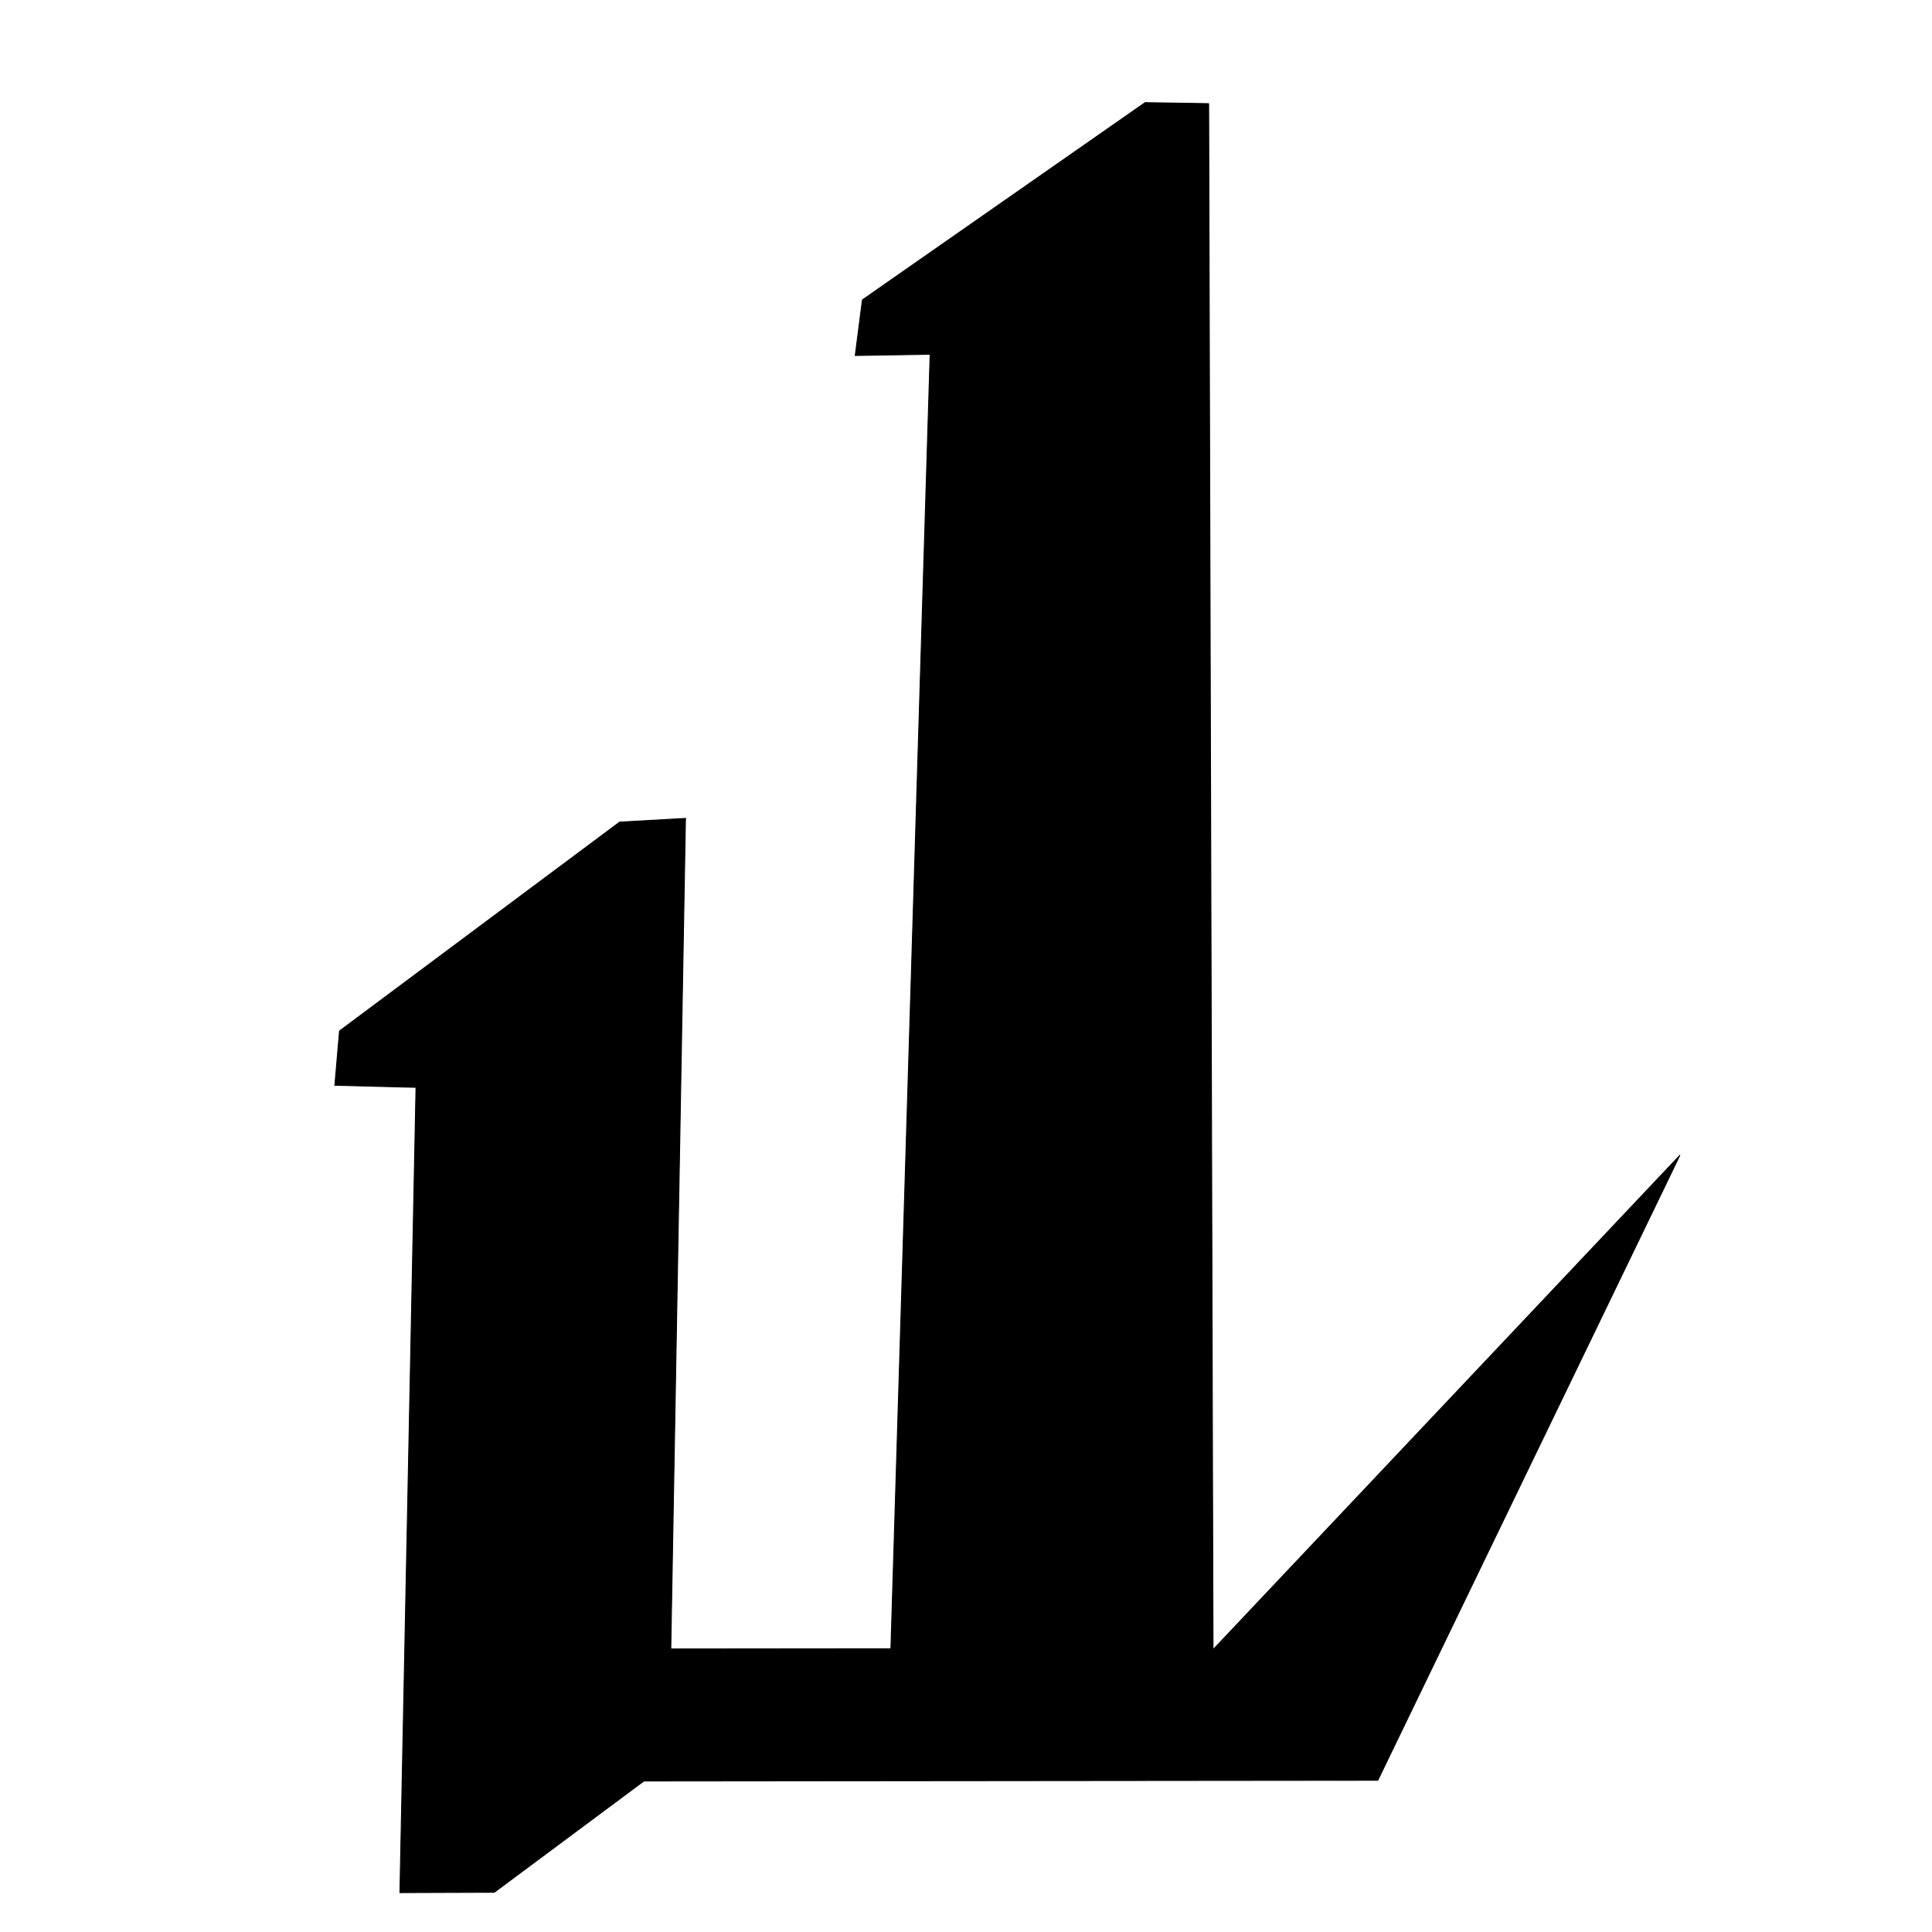
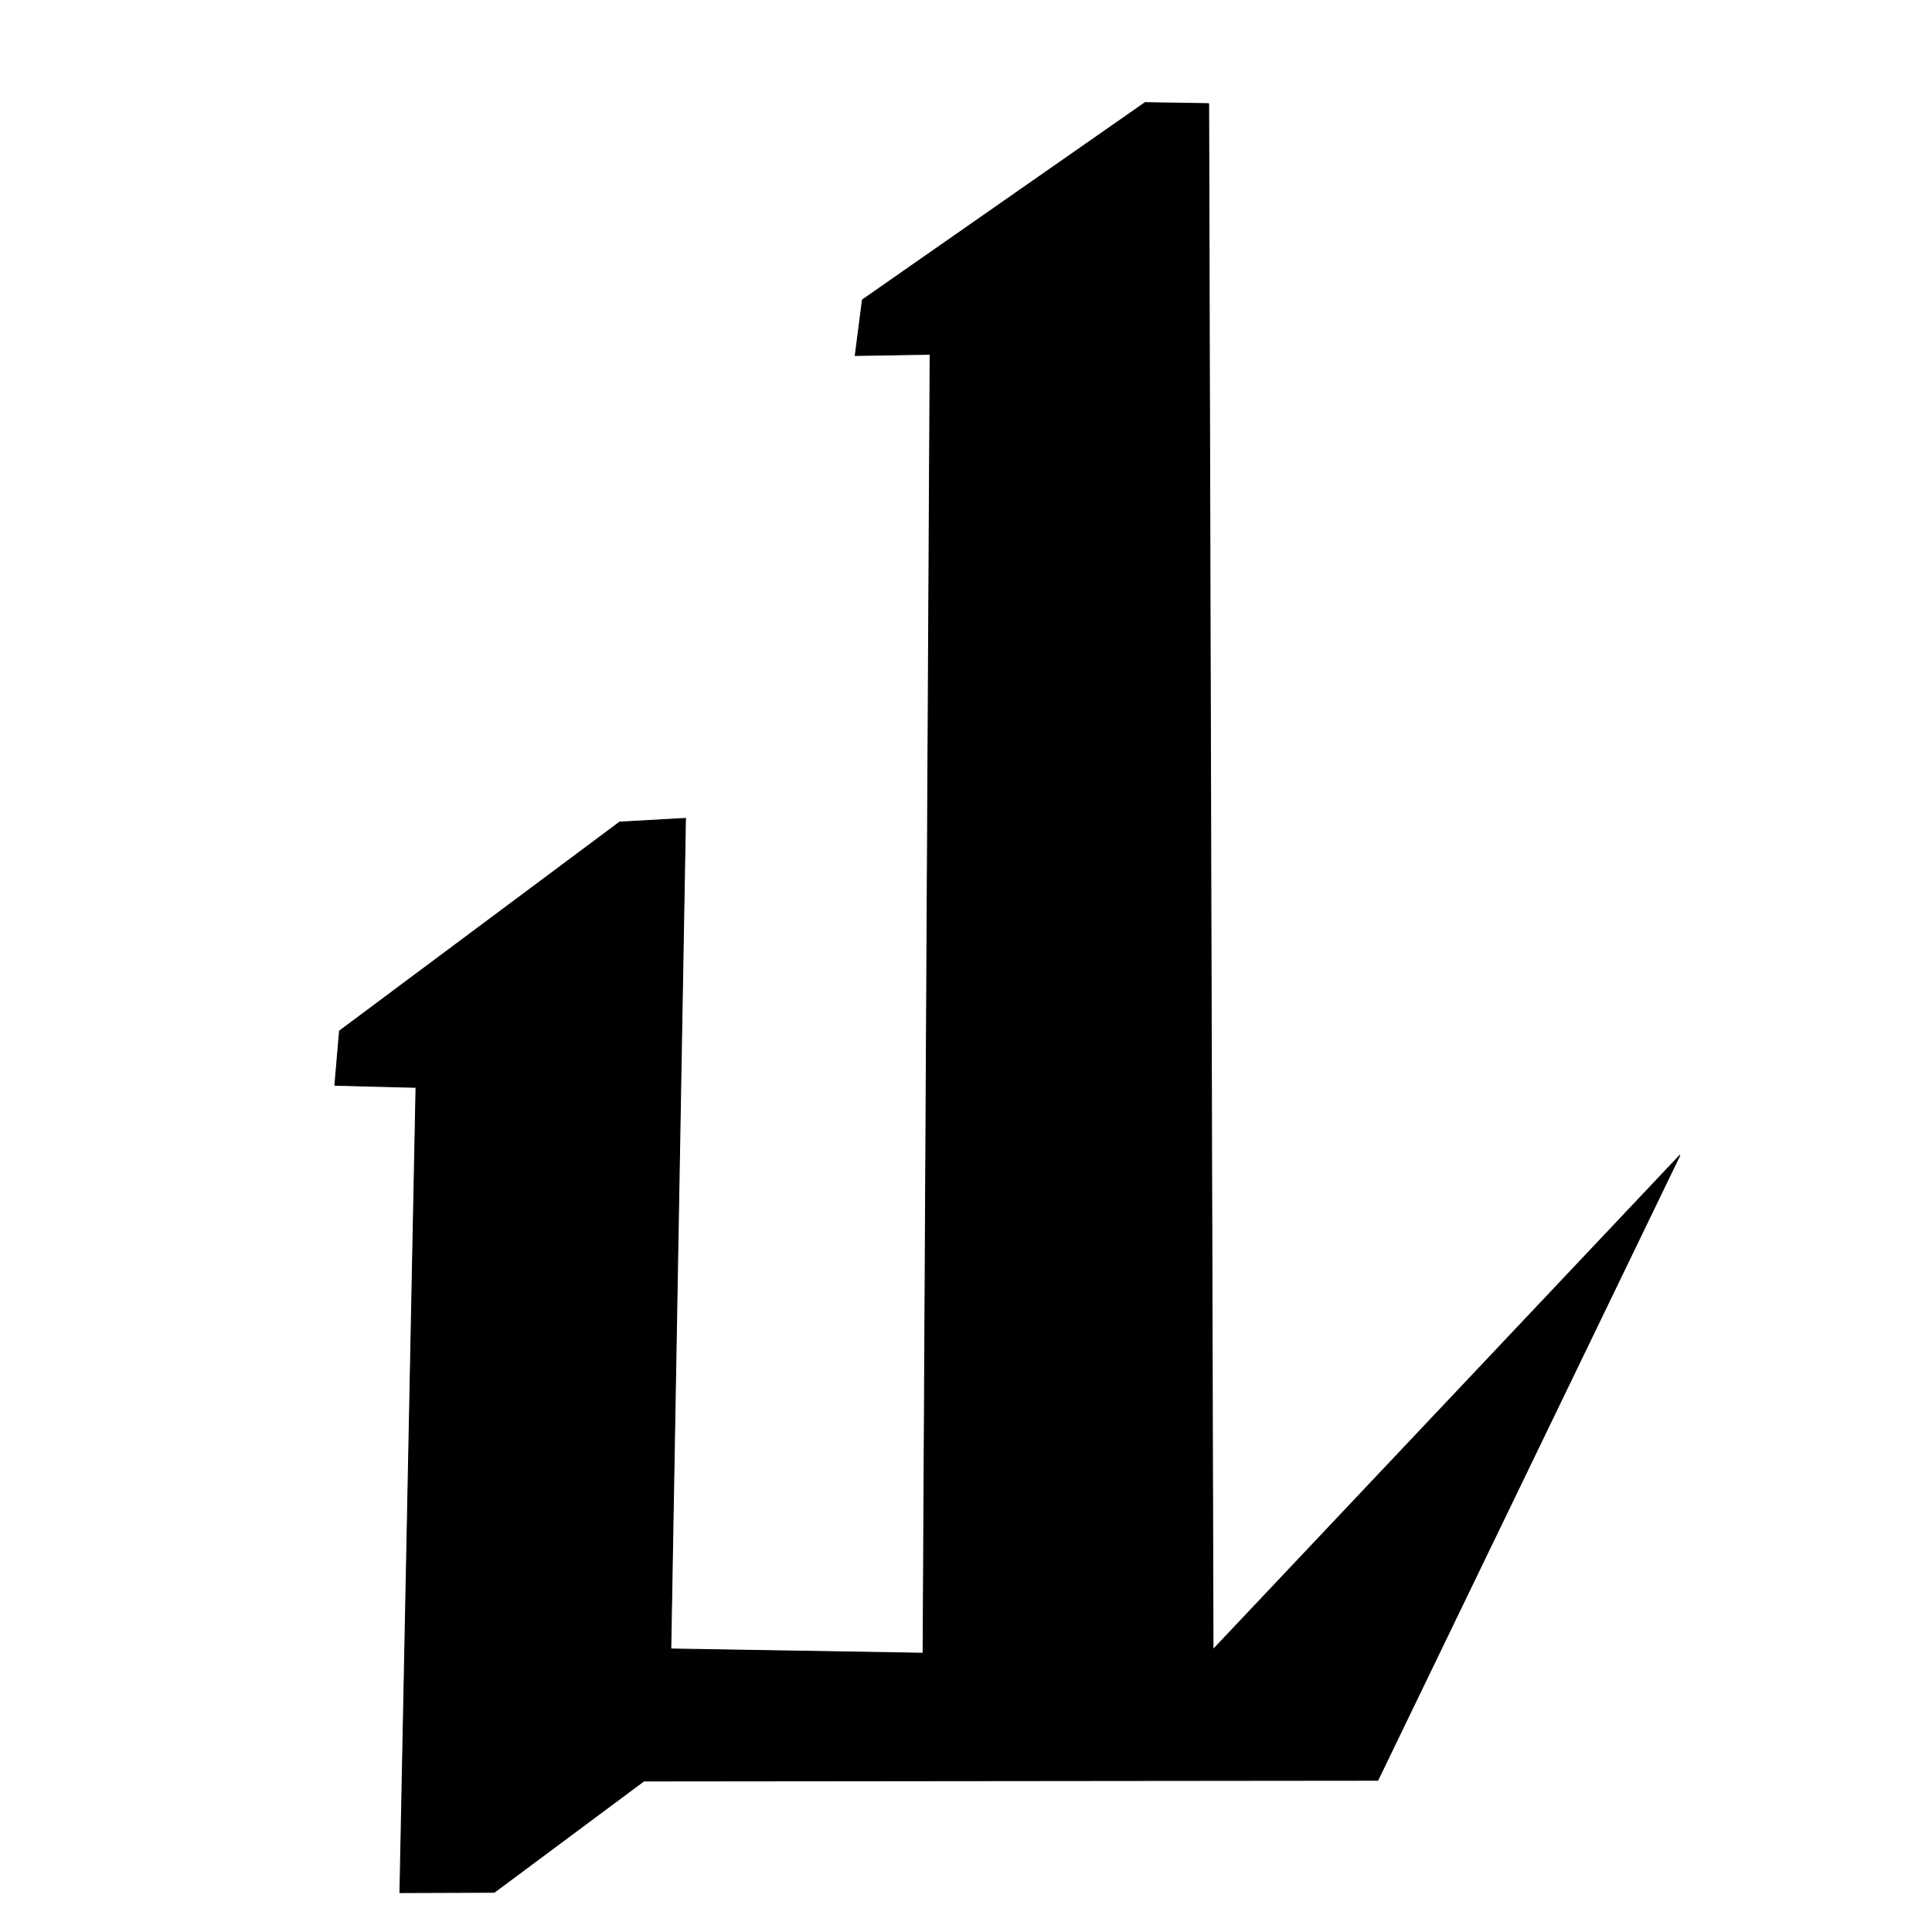
<svg xmlns="http://www.w3.org/2000/svg" width="100%" height="100%" viewBox="0 0 2048 2048" version="1.1" xml:space="preserve" style="fill-rule:evenodd;clip-rule:evenodd;stroke-linecap:round;stroke-linejoin:round;stroke-miterlimit:1.5;">
  <g id="レイヤー1">
-     <path d="M1281.22,109.876L1213.87,108.796L914.219,317.875L906.594,376.833L985.986,375.522L944.393,1747.77L711.063,1747.99L726.625,867.542L656.875,871.458L359.906,1092.88L354.962,1150.43L441,1152.62L423.937,2006.25L523.935,2005.89L682.529,1887.92L1460.51,1887.16L1780.65,1224.75L1285.84,1748.75L1281.22,109.876Z" style="stroke:black;stroke-width:1px;" />
+     <path d="M1281.22,109.876L1213.87,108.796L914.219,317.875L906.594,376.833L985.986,375.522L978.531,1752.49L711.063,1747.99L726.625,867.542L656.875,871.458L359.906,1092.88L354.962,1150.43L441,1152.62L423.937,2006.25L523.935,2005.89L682.529,1887.92L1460.51,1887.16L1780.65,1224.75L1285.84,1748.75L1281.22,109.876Z" style="stroke:black;stroke-width:1px;" />
  </g>
</svg>
